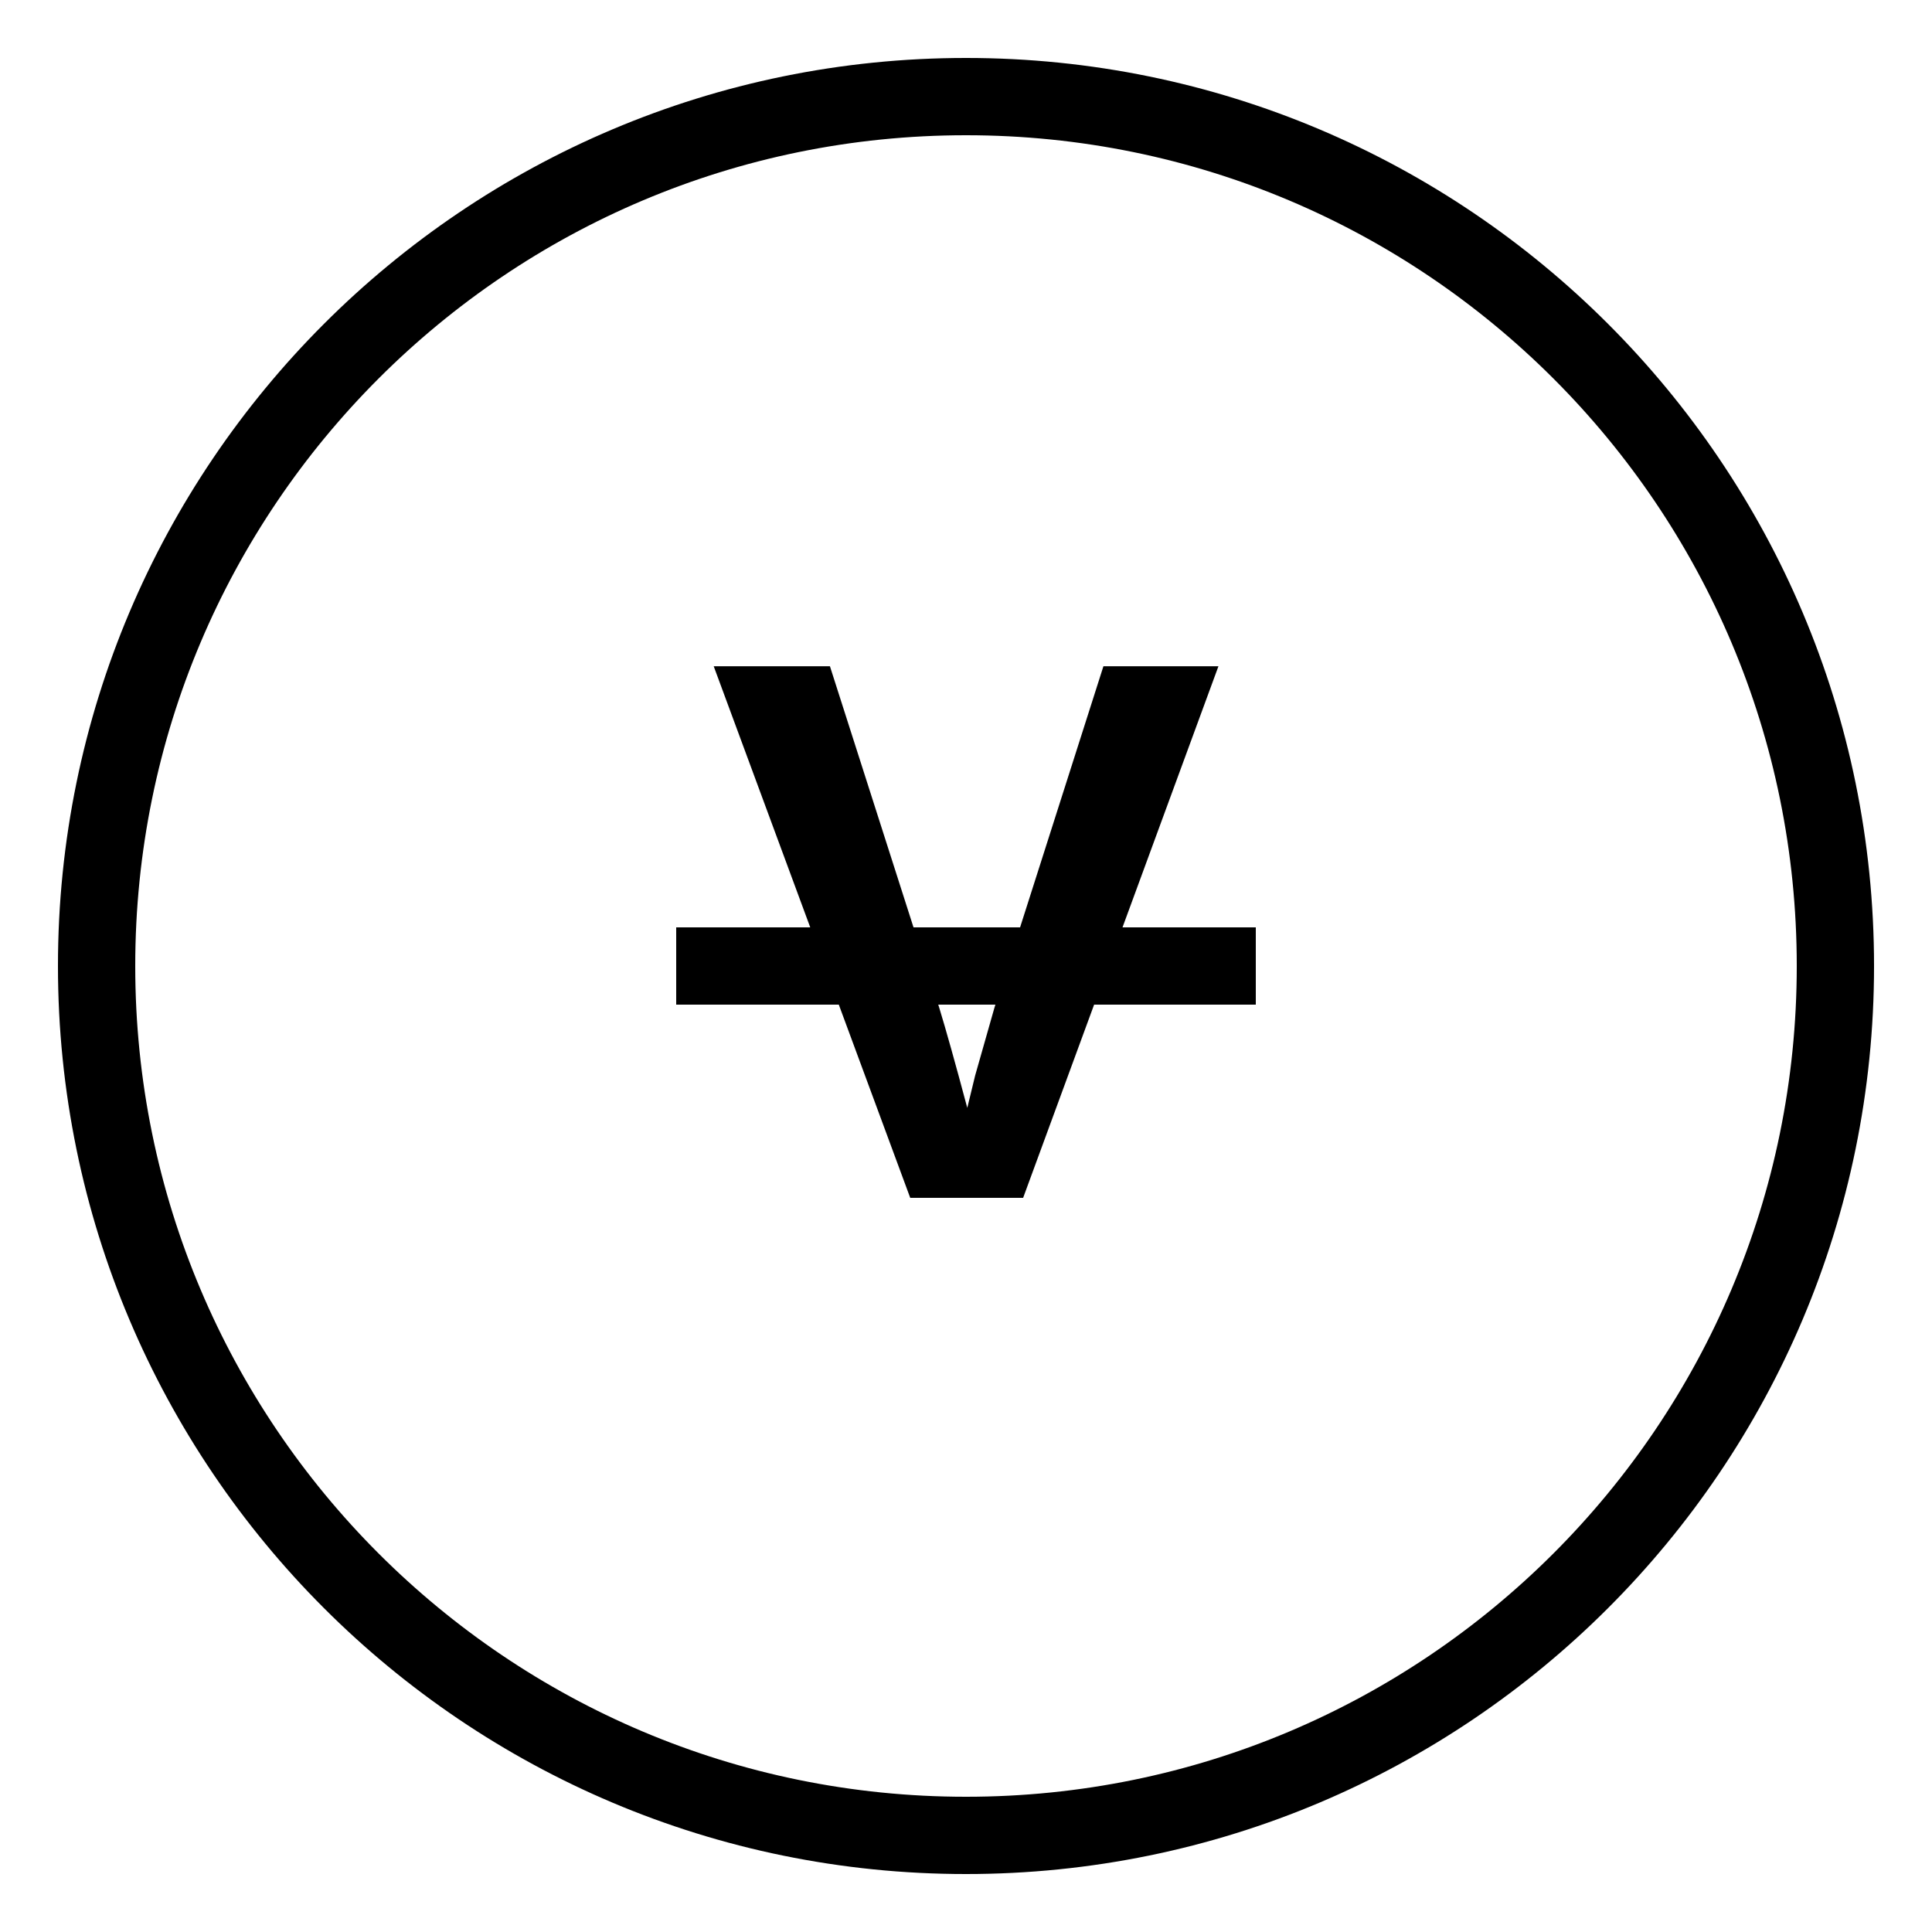
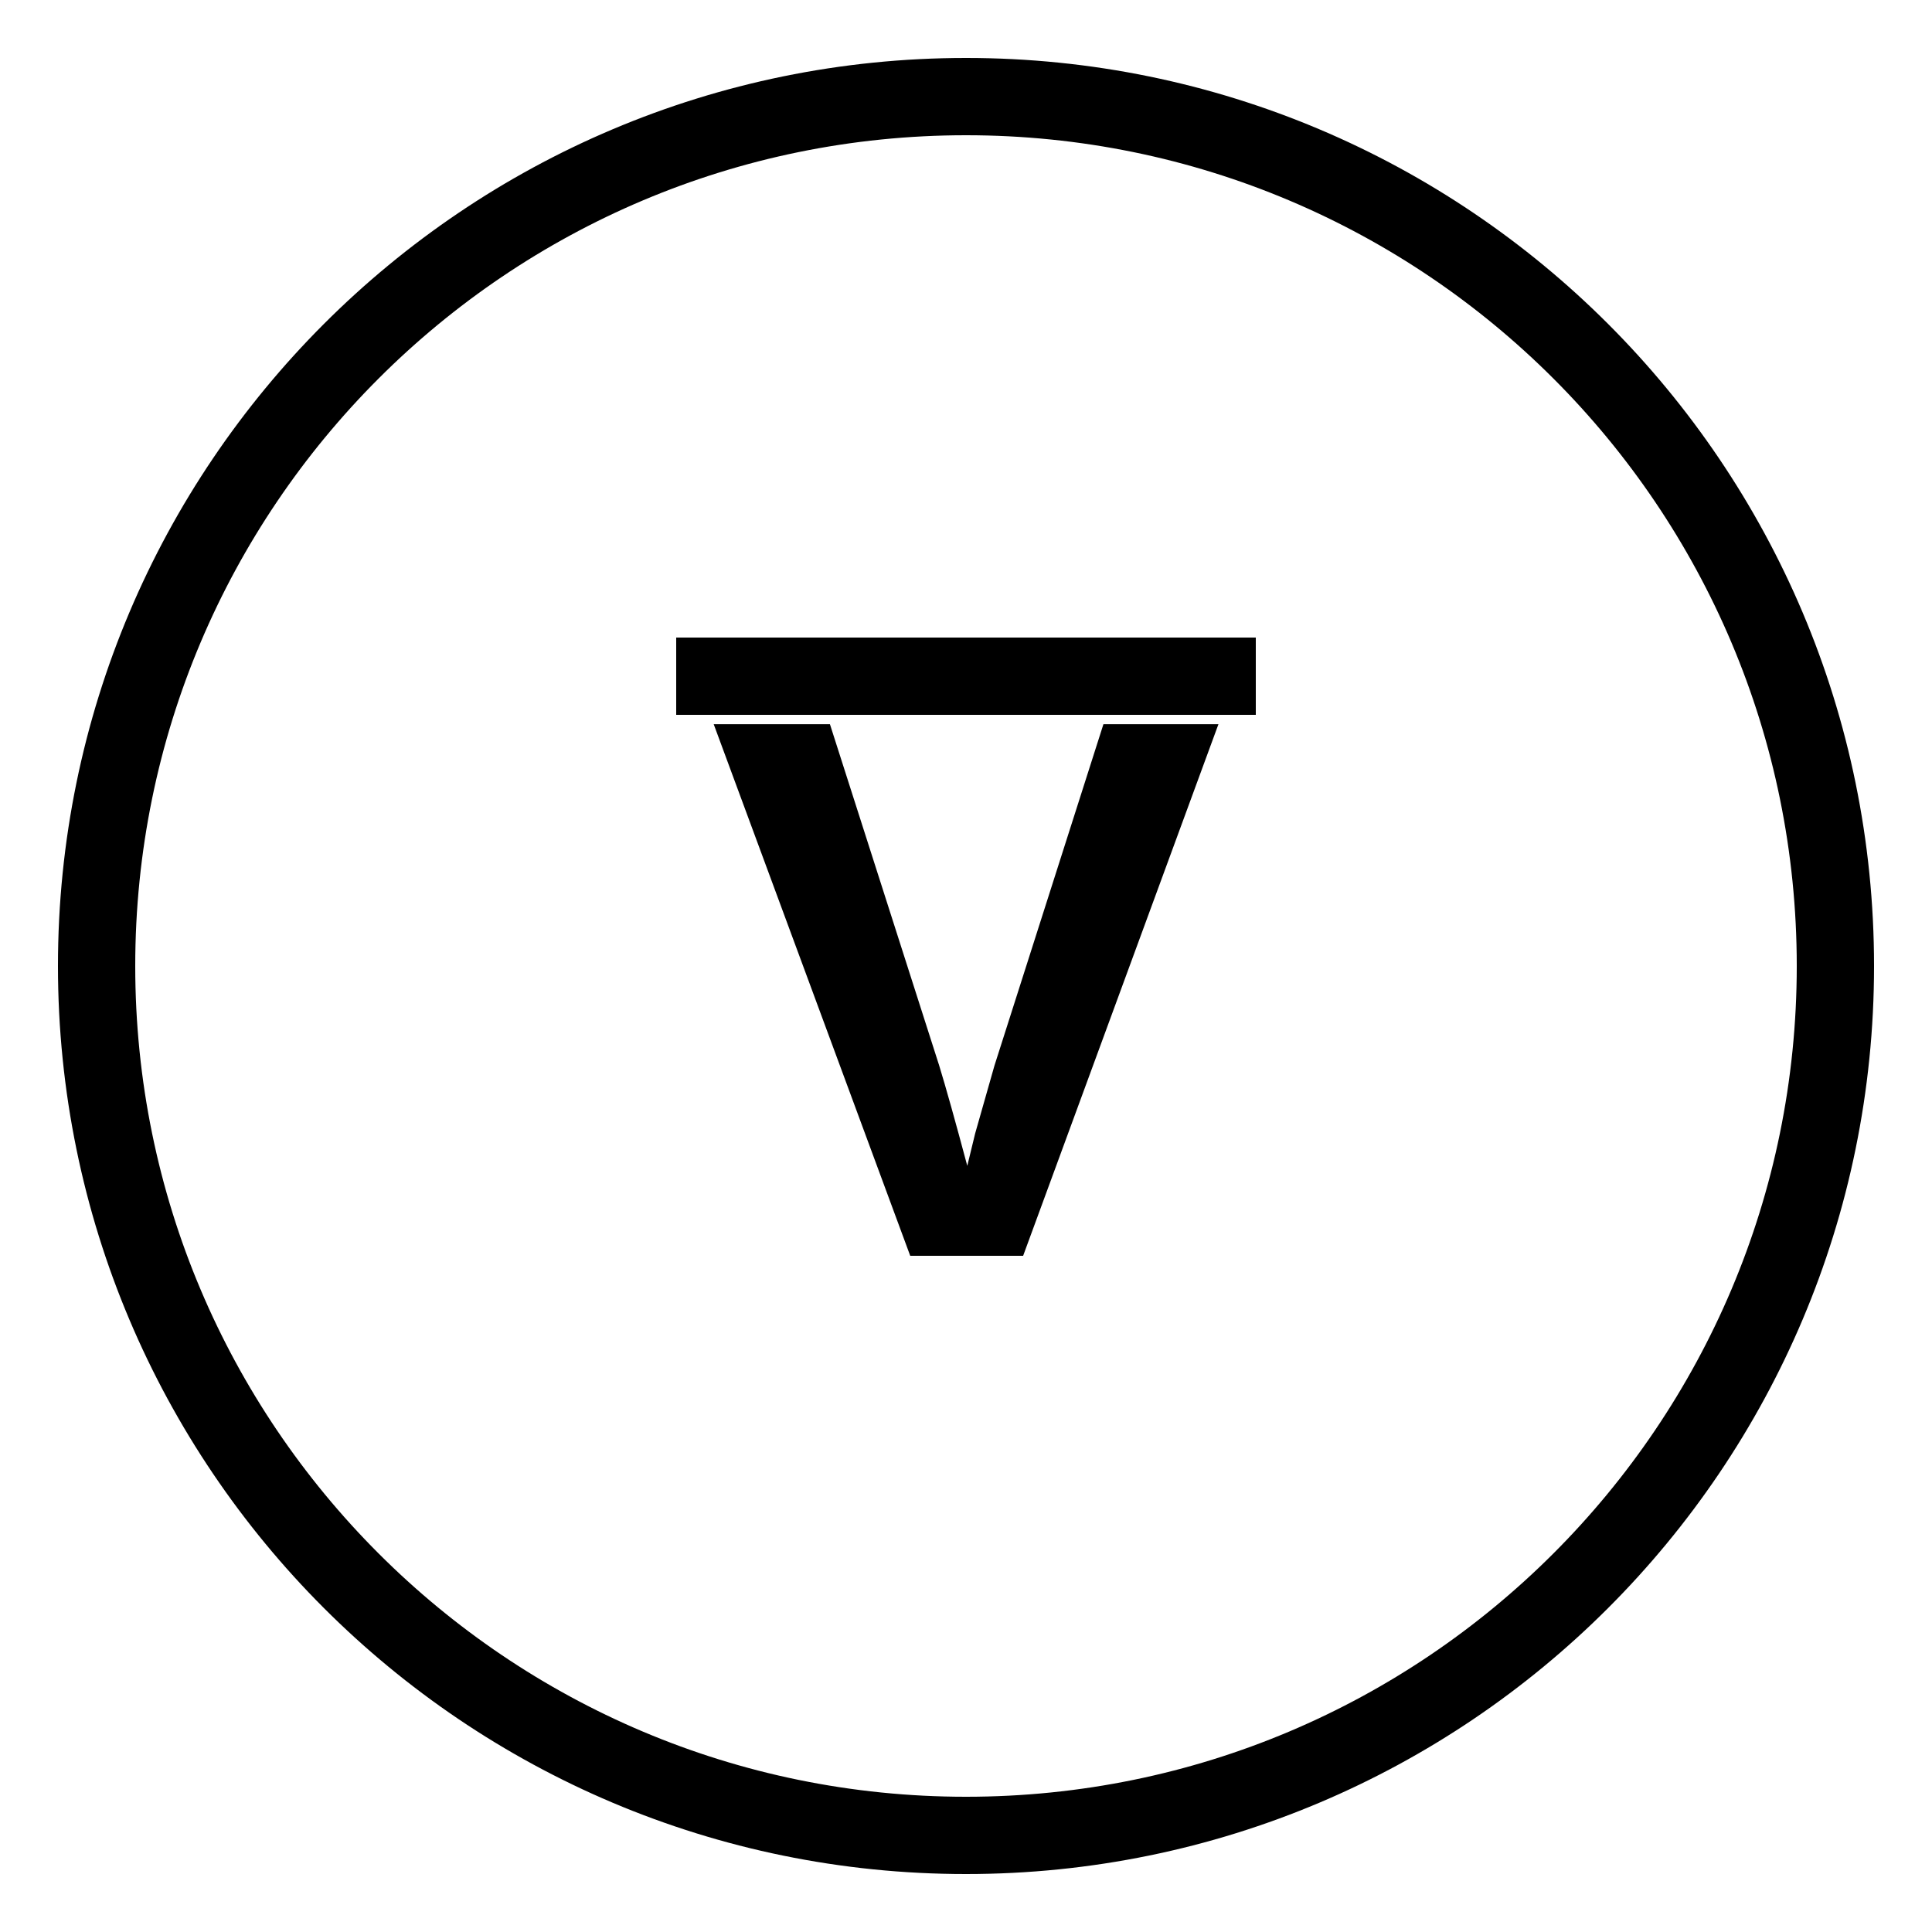
<svg xmlns="http://www.w3.org/2000/svg" viewBox="0 0 100 100">
  <circle cx="50" cy="50" r="45" stroke="black" stroke-width="4" fill="none" />
-   <text x="50" y="62" text-anchor="middle" font-family="Arial" font-size="40" font-weight="bold">V</text>
-   <line x1="35" y1="50" x2="65" y2="50" stroke="black" stroke-width="4" />
+   <text x="50" y="65" text-anchor="middle" font-family="Arial" font-size="40" font-weight="bold">V</text>
+   <line x1="35" y1="35" x2="65" y2="35" stroke="black" stroke-width="4" />
</svg>
